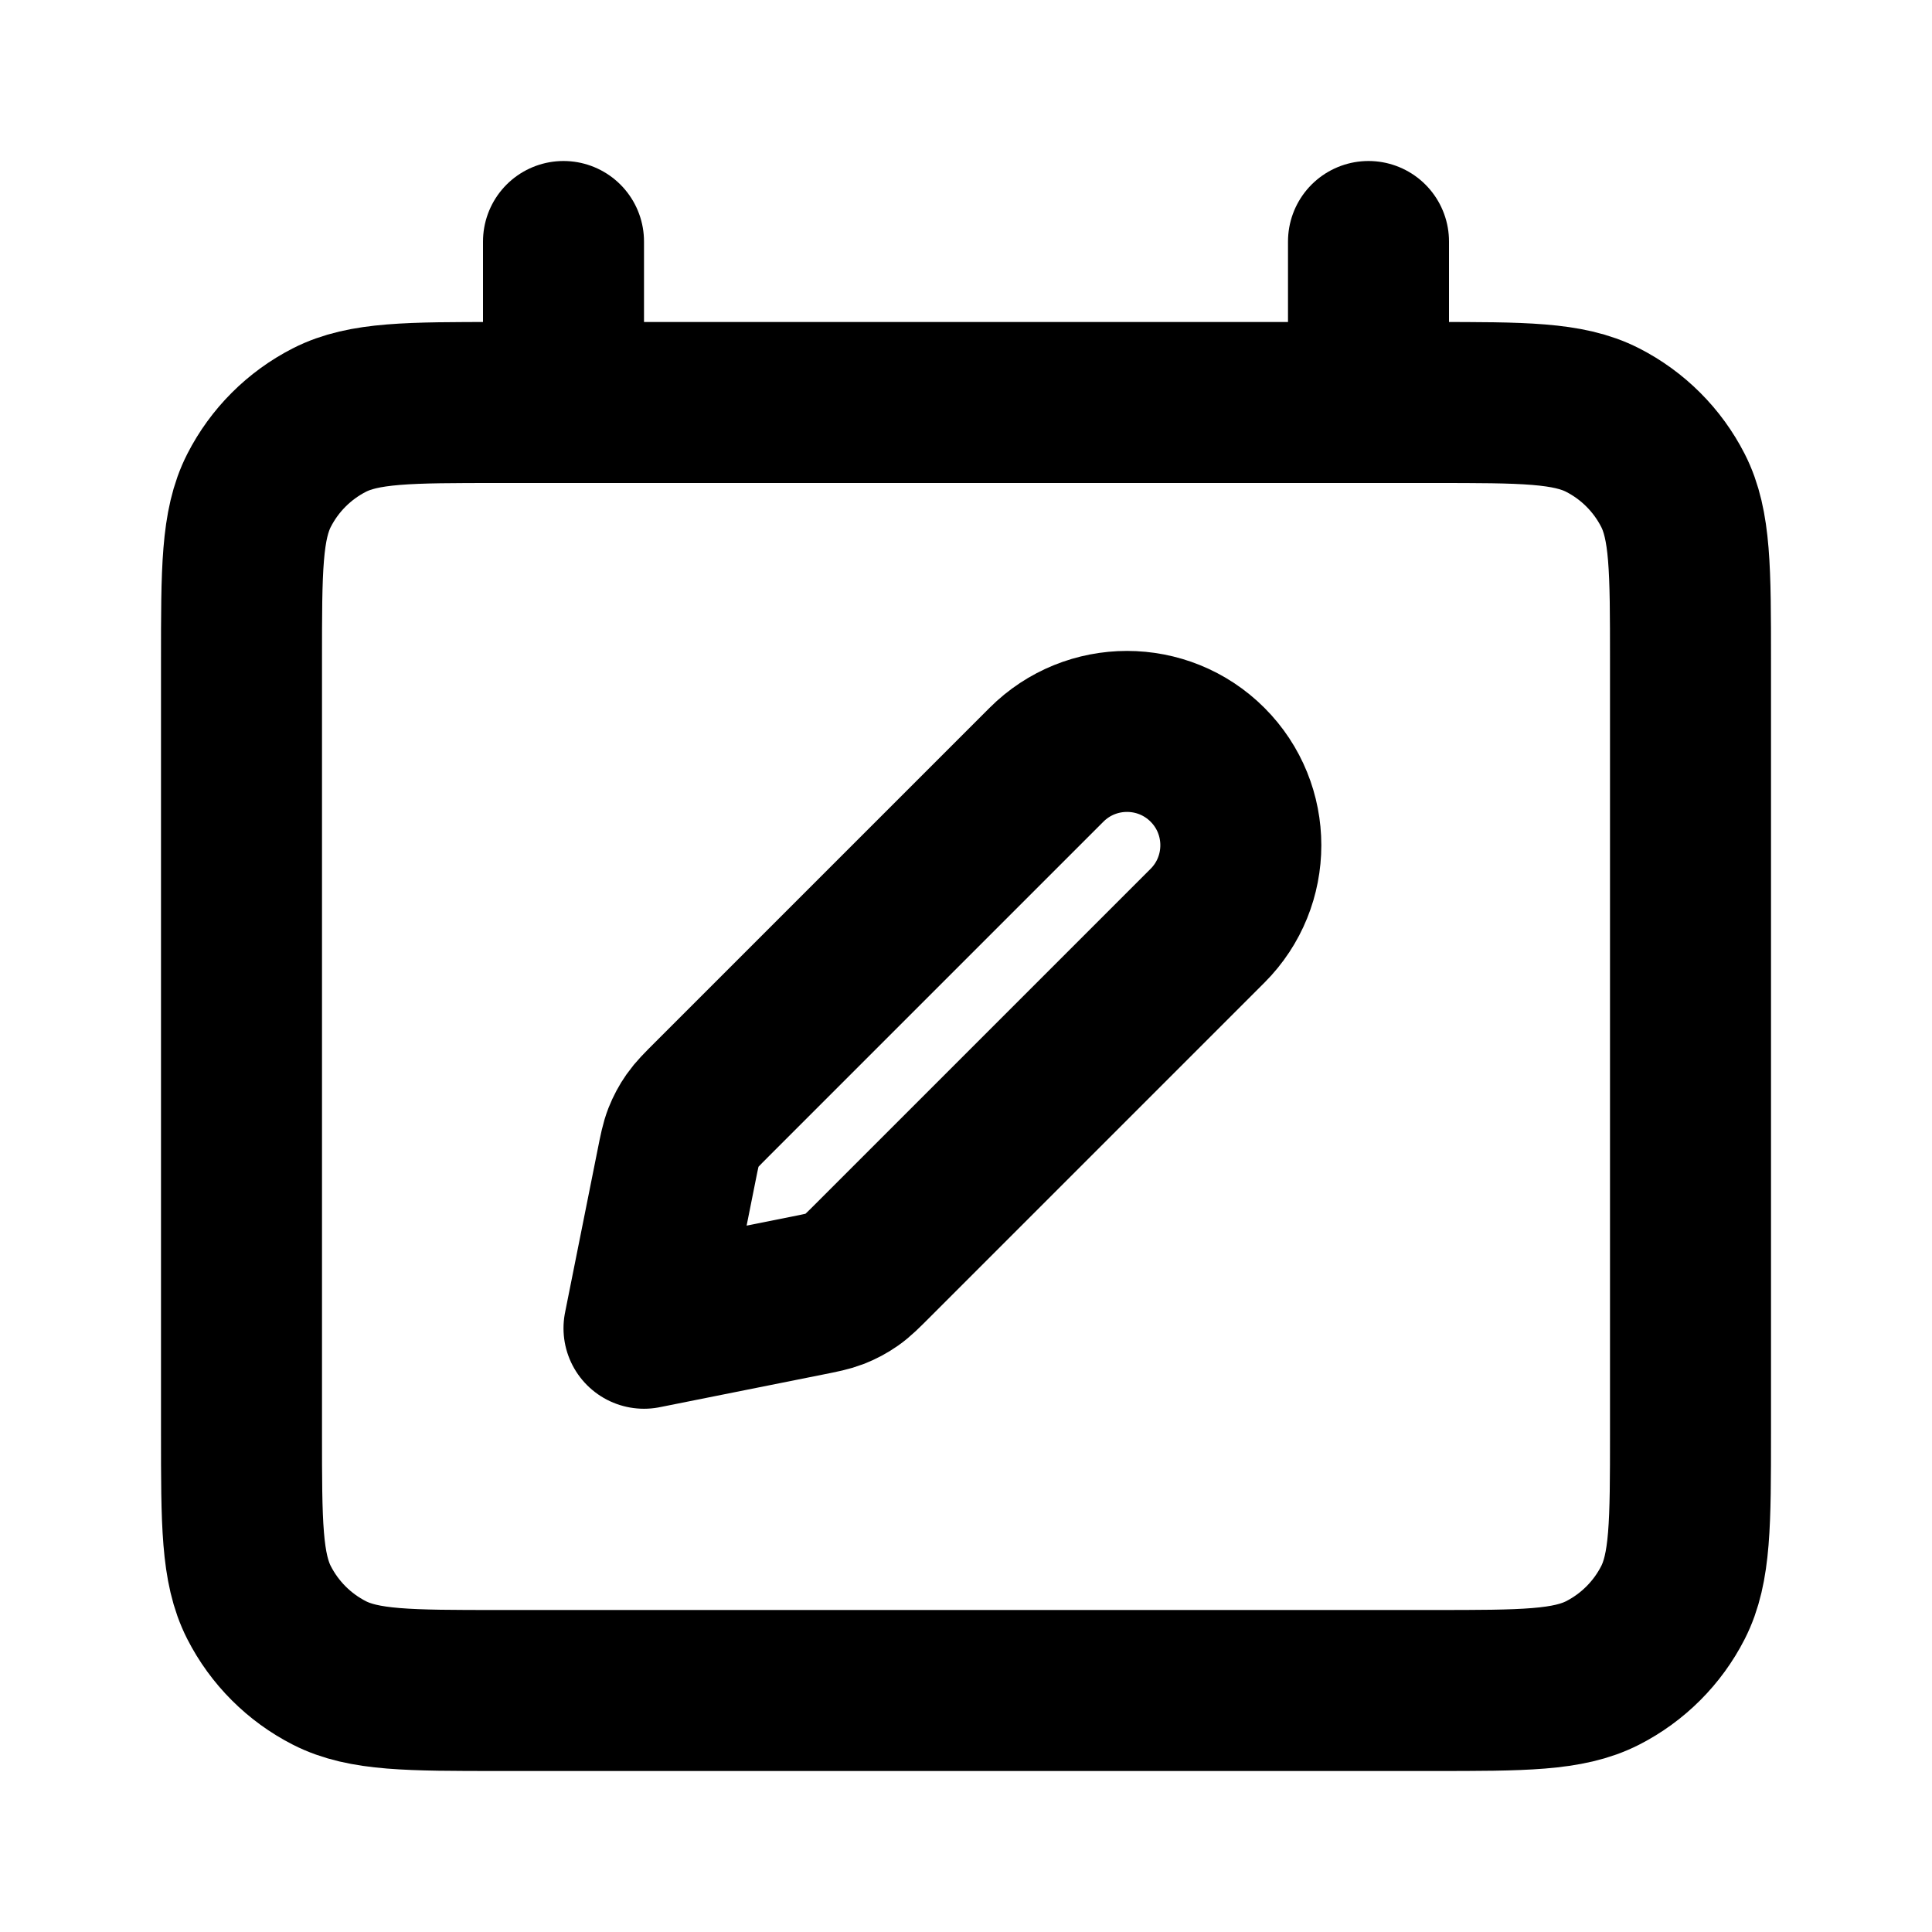
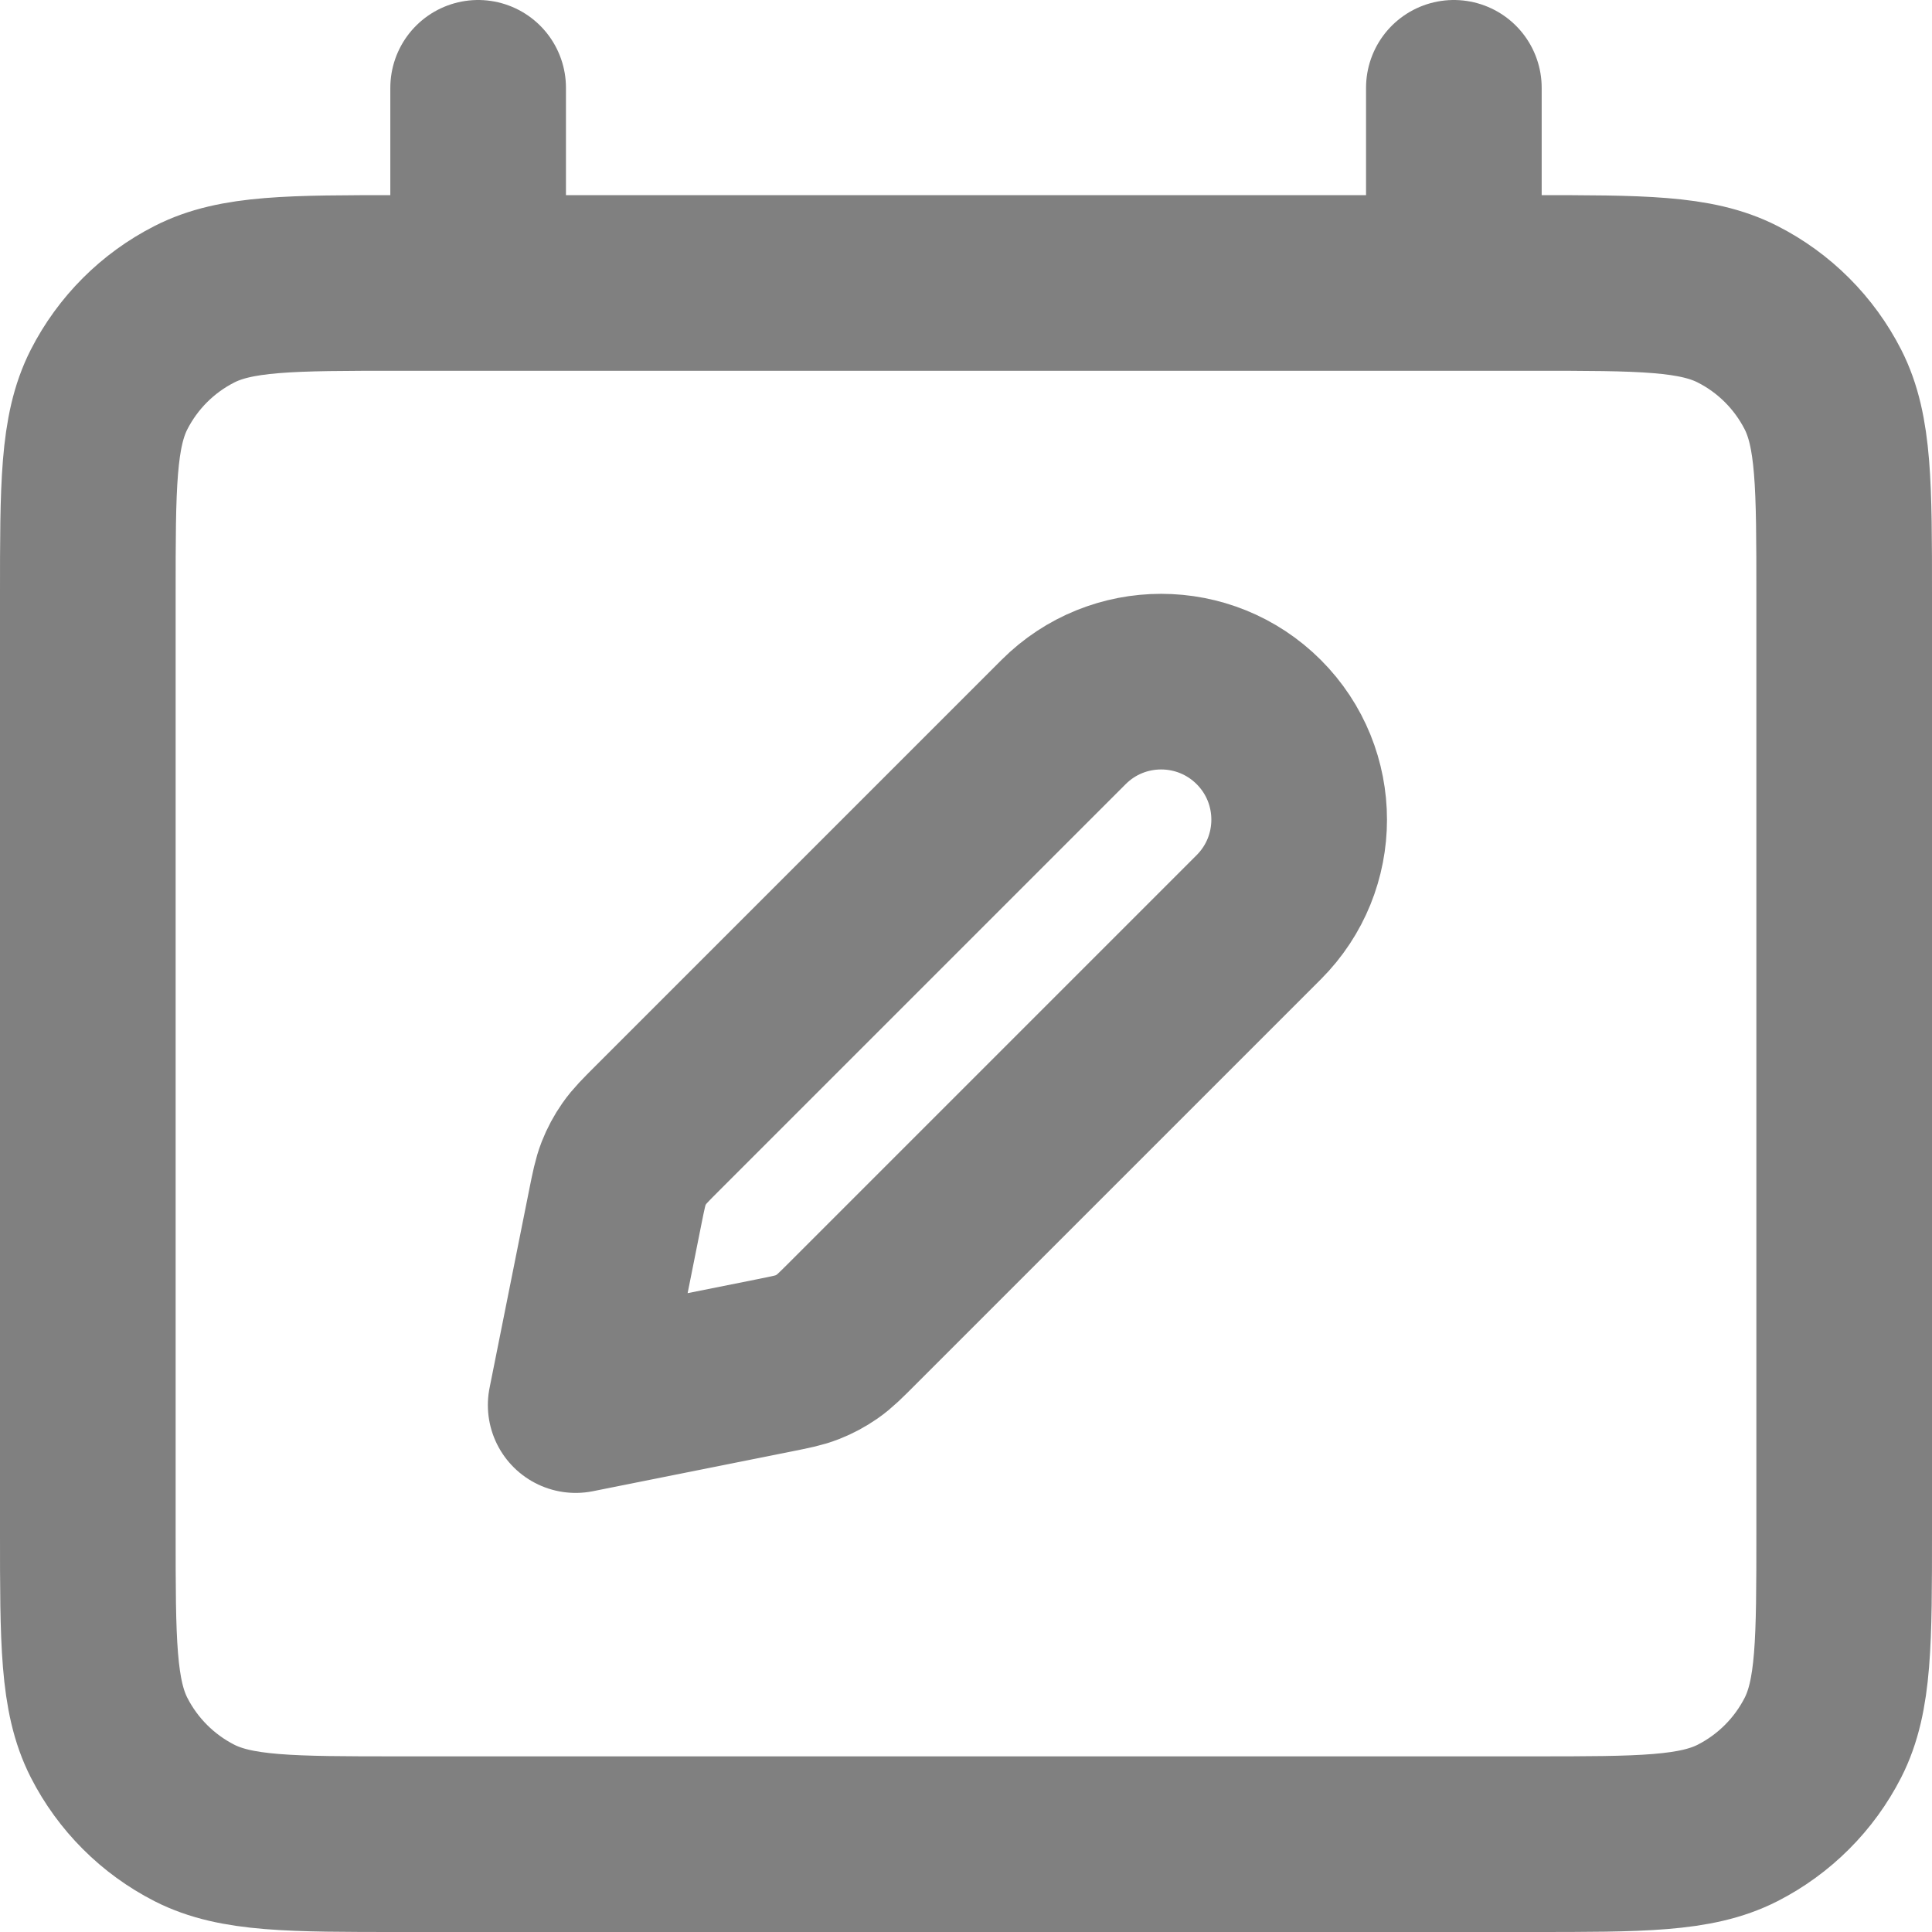
- <svg xmlns="http://www.w3.org/2000/svg" width="800px" height="800px" viewBox="0 0 24 24" fill="none">
-   <path d="M7 3V5M17 3V5M6.2 21H17.8C18.92 21 19.48 21 19.908 20.782C20.284 20.59 20.59 20.284 20.782 19.908C21 19.48 21 18.92 21 17.8V8.2C21 7.08 21 6.52 20.782 6.092C20.59 5.716 20.284 5.41 19.908 5.218C19.48 5 18.92 5 17.8 5H6.2C5.08 5 4.52 5 4.092 5.218C3.716 5.41 3.41 5.716 3.218 6.092C3 6.52 3 7.08 3 8.2V17.8C3 18.92 3 19.48 3.218 19.908C3.41 20.284 3.716 20.59 4.092 20.782C4.52 21 5.08 21 6.2 21ZM8 16.5L10.025 16.095C10.201 16.06 10.29 16.042 10.372 16.01C10.445 15.981 10.515 15.944 10.579 15.899C10.652 15.848 10.715 15.785 10.843 15.657L15 11.5C15.552 10.948 15.552 10.052 15 9.5C14.448 8.948 13.552 8.948 13 9.5L8.843 13.657C8.715 13.785 8.652 13.848 8.601 13.921C8.556 13.985 8.519 14.055 8.49 14.128C8.458 14.21 8.44 14.299 8.405 14.475L8 16.5Z" stroke="#000000" stroke-width="2" stroke-linecap="round" stroke-linejoin="round" />
+ <svg xmlns="http://www.w3.org/2000/svg" width="33" height="33" viewBox="0 0 33 33" fill="none">
+   <path d="M8.167 1.5V4.833M8.167 4.833H24.833M8.167 4.833H6.833H6.833C4.966 4.833 4.033 4.833 3.32 5.197C2.693 5.516 2.183 6.026 1.863 6.653C1.5 7.366 1.5 8.3 1.5 10.167V26.167C1.5 28.034 1.5 28.967 1.863 29.68C2.183 30.307 2.693 30.817 3.32 31.137C4.033 31.5 4.966 31.5 6.833 31.5H26.167C28.034 31.5 28.967 31.5 29.68 31.137C30.307 30.817 30.817 30.307 31.137 29.68C31.5 28.967 31.5 28.034 31.5 26.167V10.167C31.5 8.3 31.5 7.366 31.137 6.653C30.817 6.026 30.307 5.516 29.68 5.197C28.967 4.833 28.034 4.833 26.167 4.833H24.833M24.833 1.5V4.833M9.833 24L13.208 23.325C13.502 23.266 13.65 23.237 13.787 23.183C13.909 23.135 14.024 23.073 14.132 22.998C14.253 22.914 14.359 22.808 14.571 22.596L21.5 15.667C22.421 14.746 22.421 13.254 21.5 12.333C20.579 11.413 19.087 11.413 18.167 12.333L11.238 19.262L11.235 19.265C11.024 19.476 10.919 19.581 10.835 19.702C10.76 19.809 10.698 19.925 10.65 20.047C10.597 20.183 10.567 20.331 10.508 20.624L10.508 20.625L9.833 24Z" stroke-width="3" stroke-linecap="round" stroke-linejoin="round" stroke="#808080" />
</svg>
